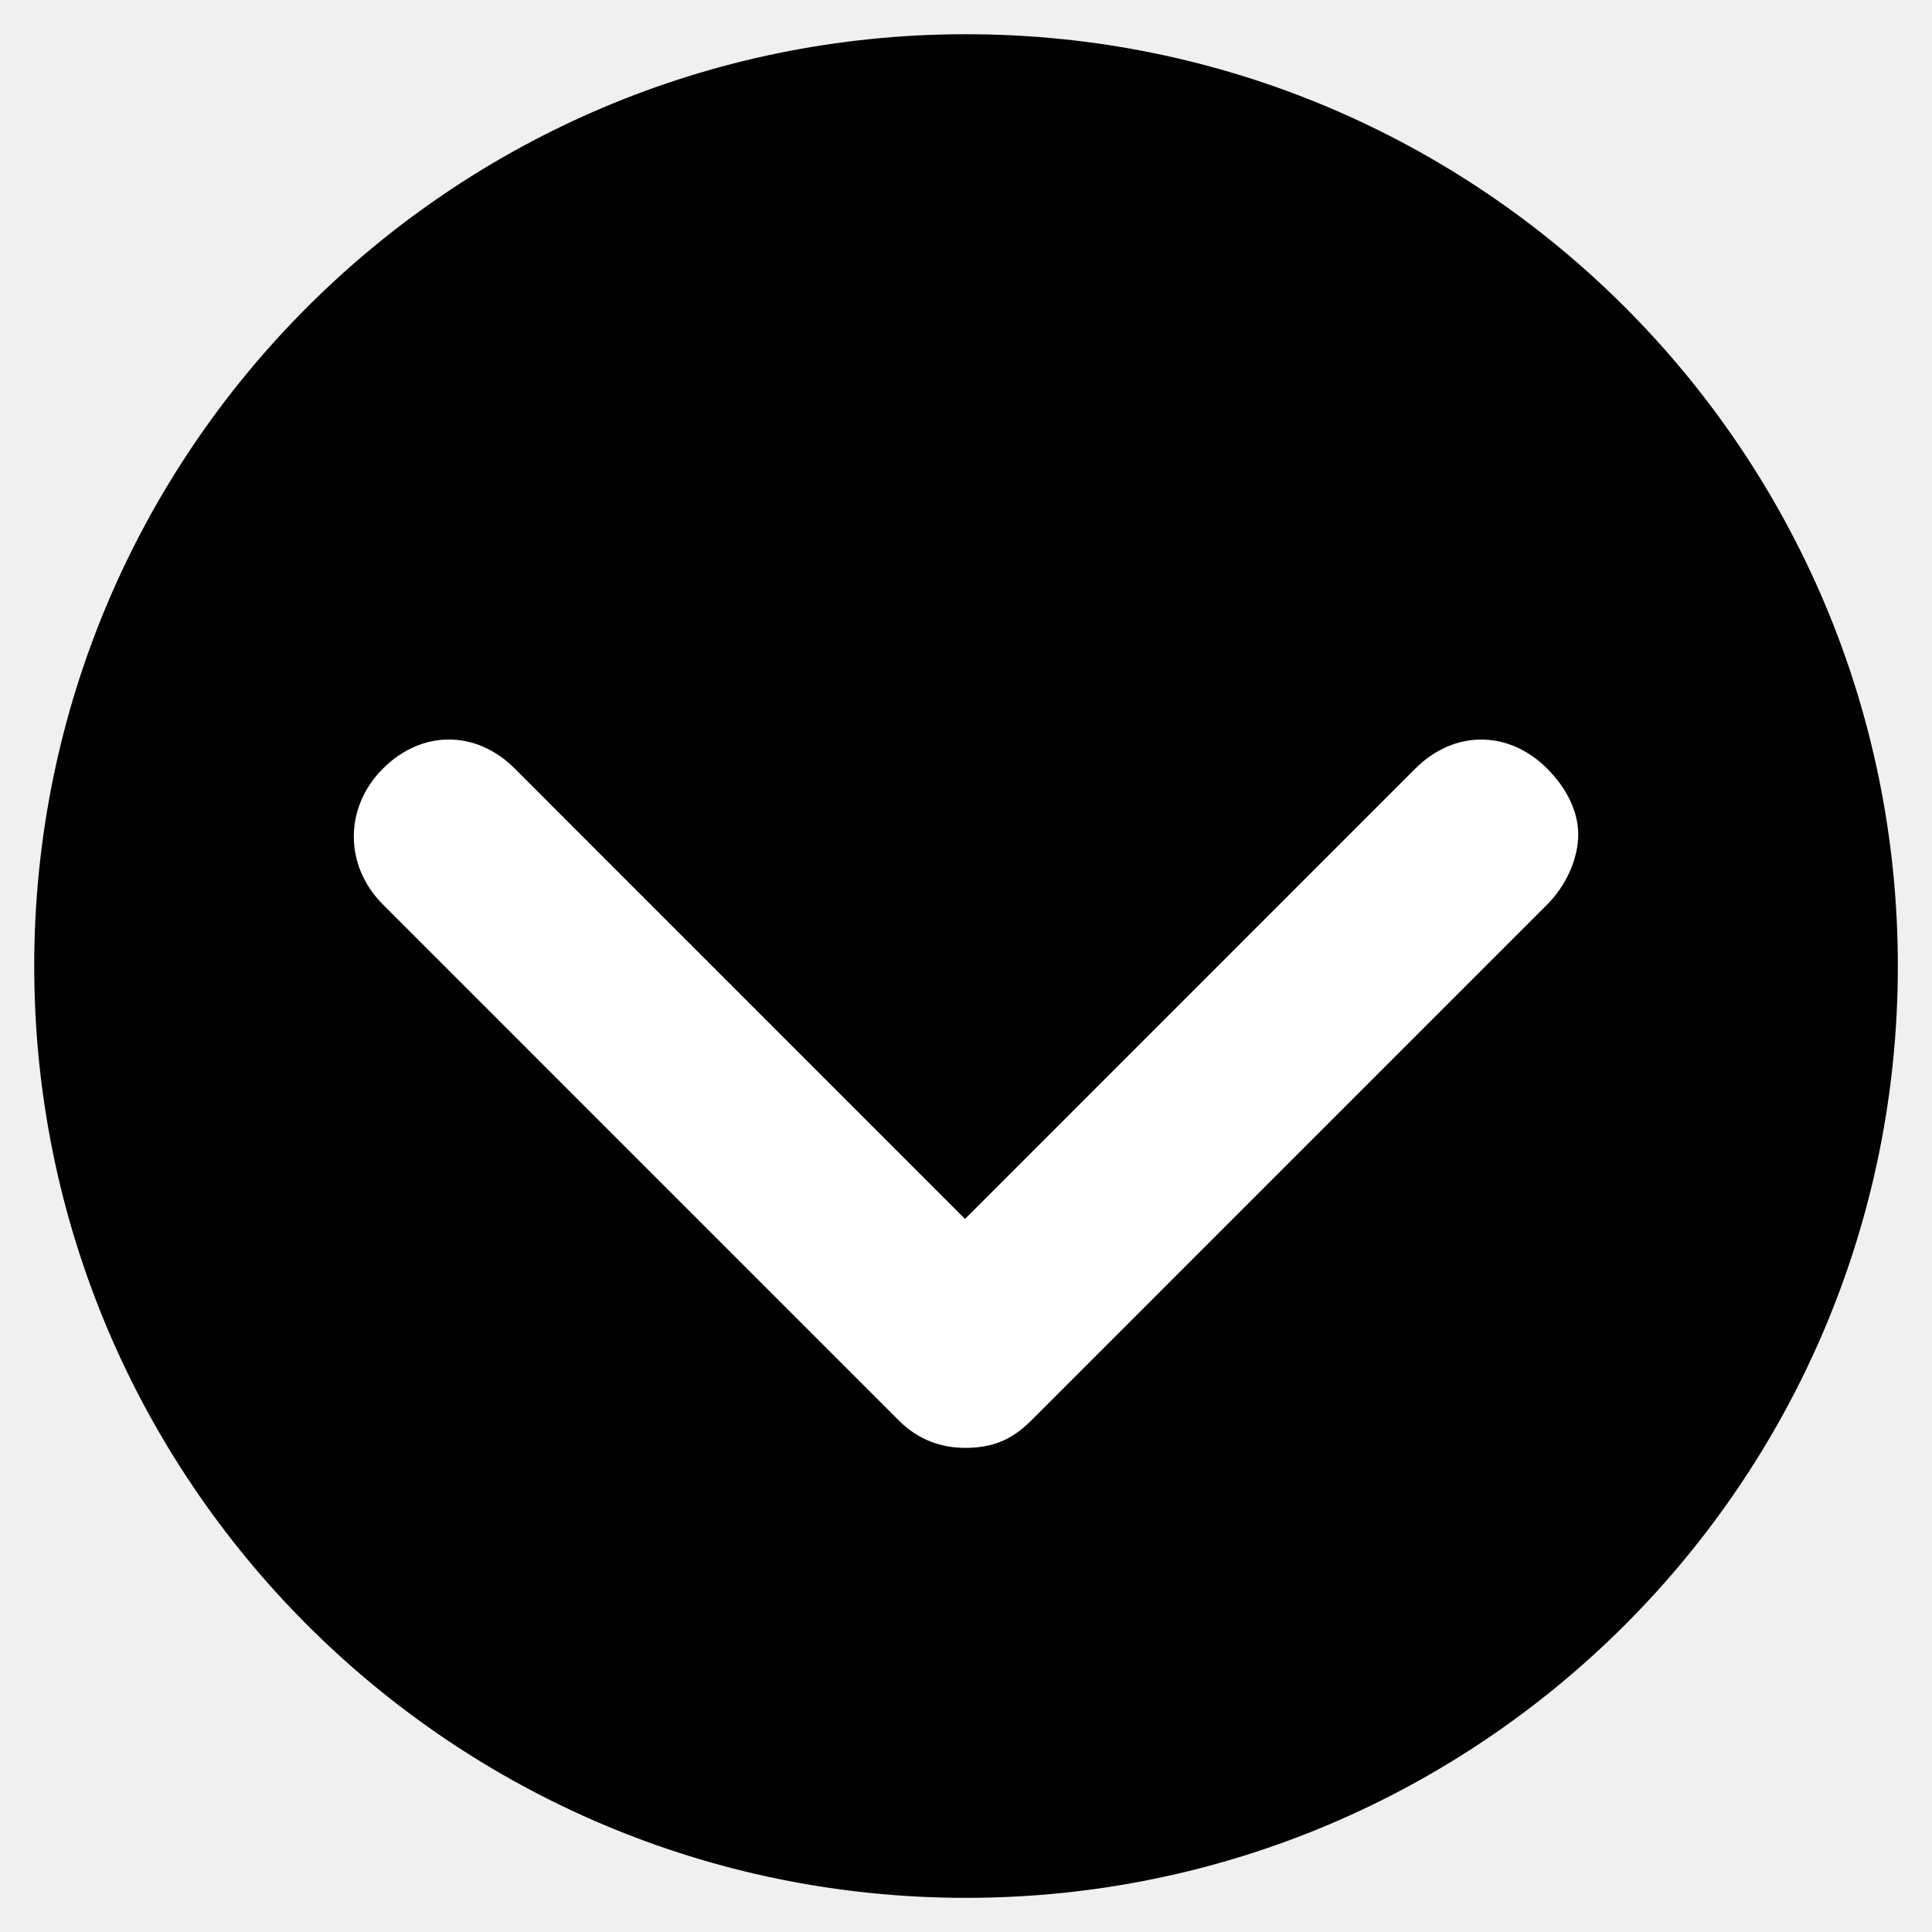
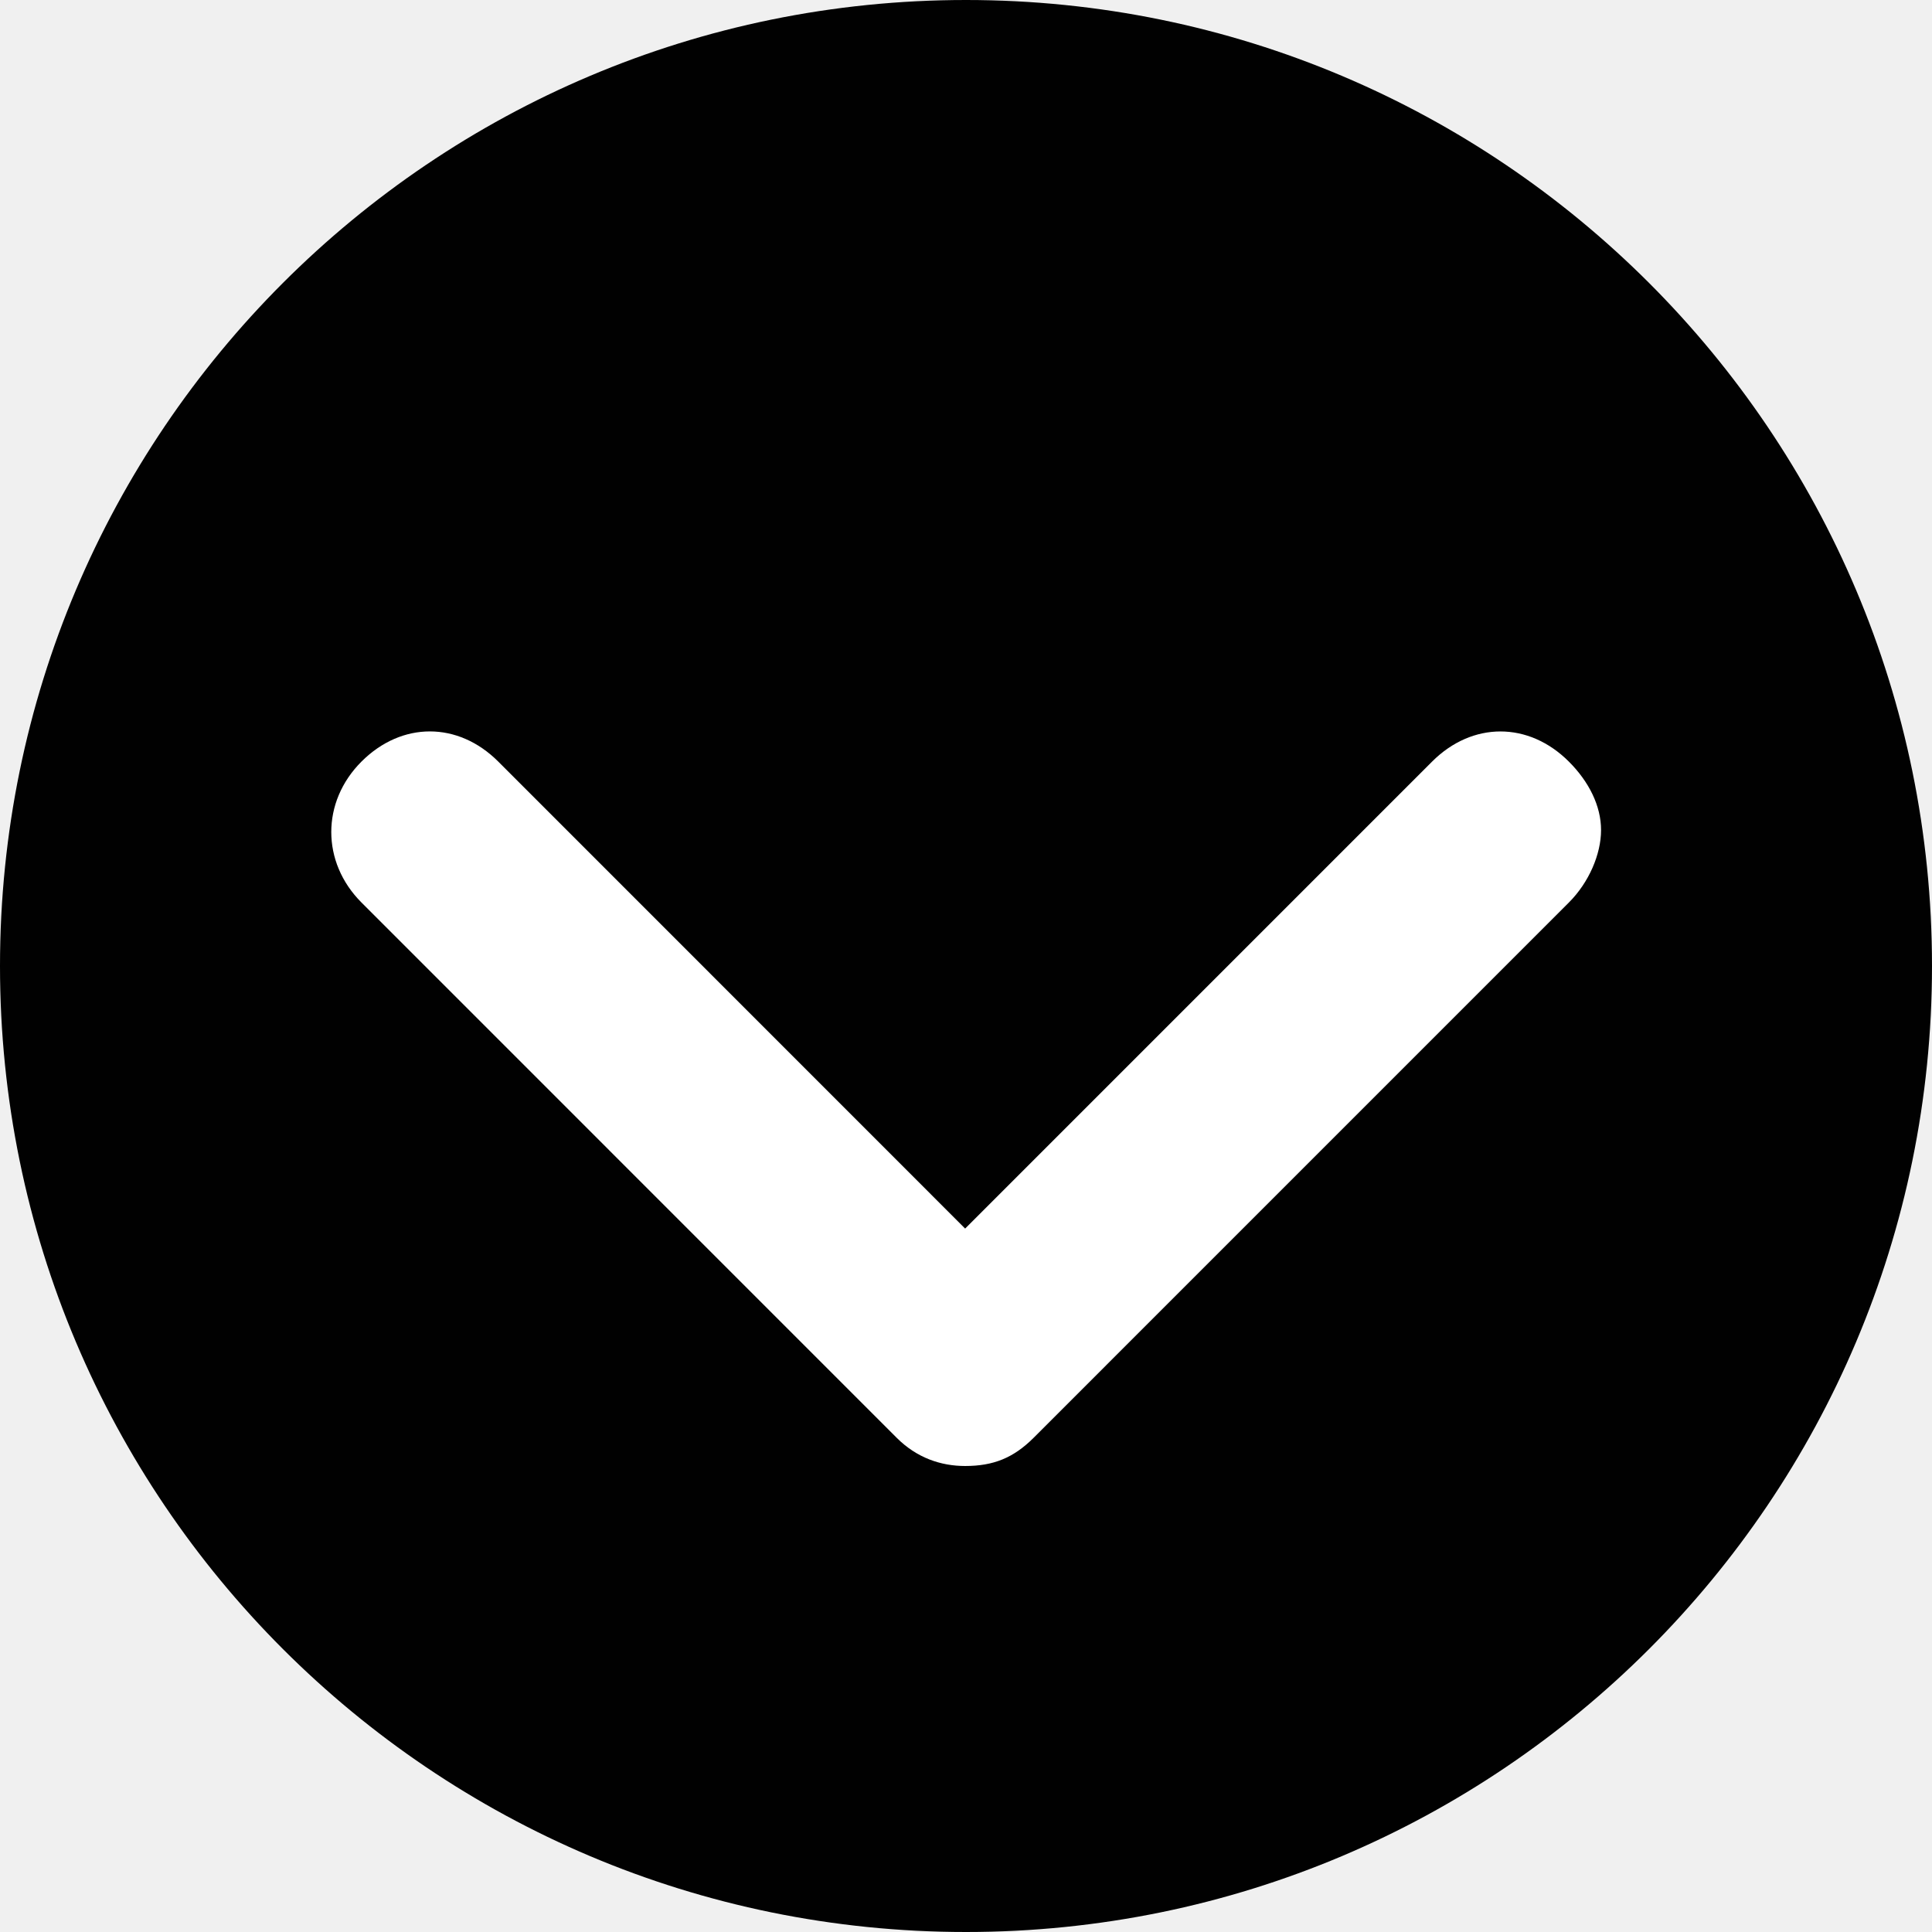
- <svg xmlns="http://www.w3.org/2000/svg" version="1.1" viewBox="-0.996 -0.992 56 56">
+ <svg xmlns="http://www.w3.org/2000/svg" version="1.1" viewBox="0 0 54 54">
  <defs>
  </defs>
-   <circle fill="#010101" cx="27.005" cy="27.009" r="27.009" />
+   <circle fill="#010101" cx="27" cy="27" r="27" />
  <path fill="#FFFFFF" d="M28.889,40.188l14.962-14.963c0.562-0.562,0.899-1.35,0.899-2.025c0-0.674-0.337-1.35-0.899-1.912     c-1.125-1.125-2.7-1.125-3.825,0l-13.05,13.051L13.927,21.287c-1.125-1.125-2.699-1.125-3.824,0s-1.125,2.812,0,3.938l14.961,14.963     c0.562,0.562,1.238,0.787,1.912,0.787C27.763,40.975,28.326,40.75,28.889,40.188z" />
</svg>
